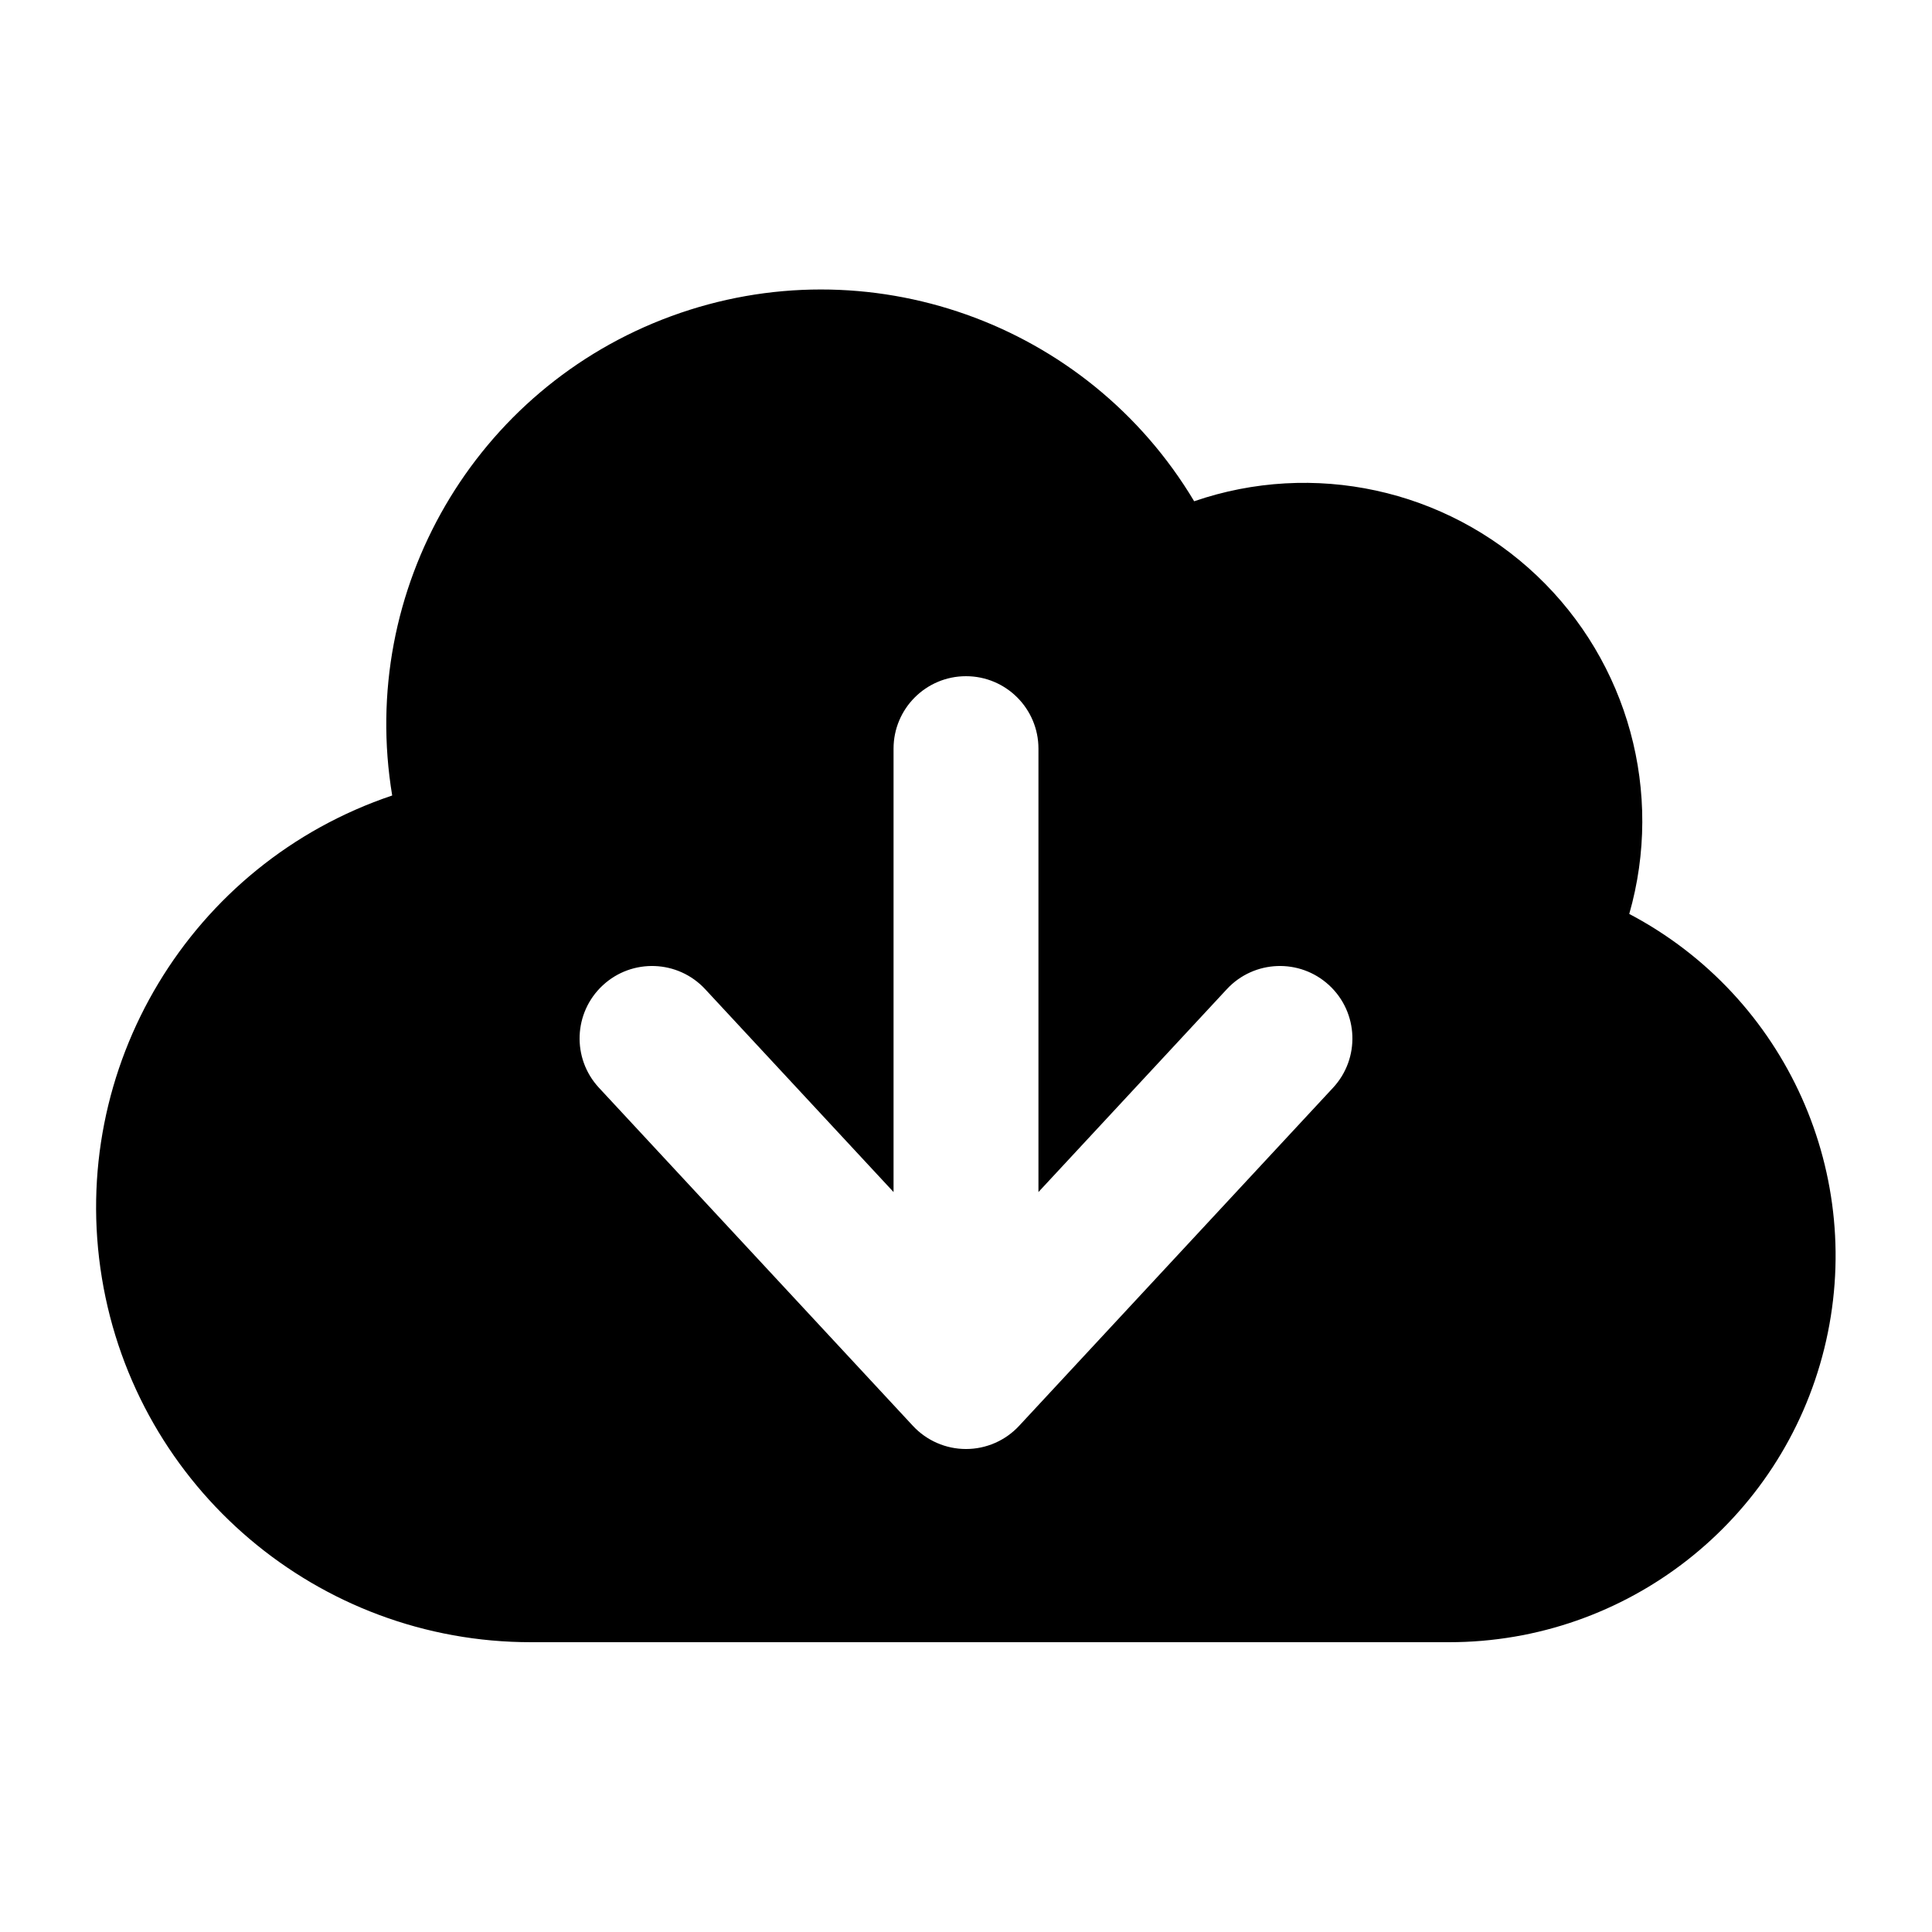
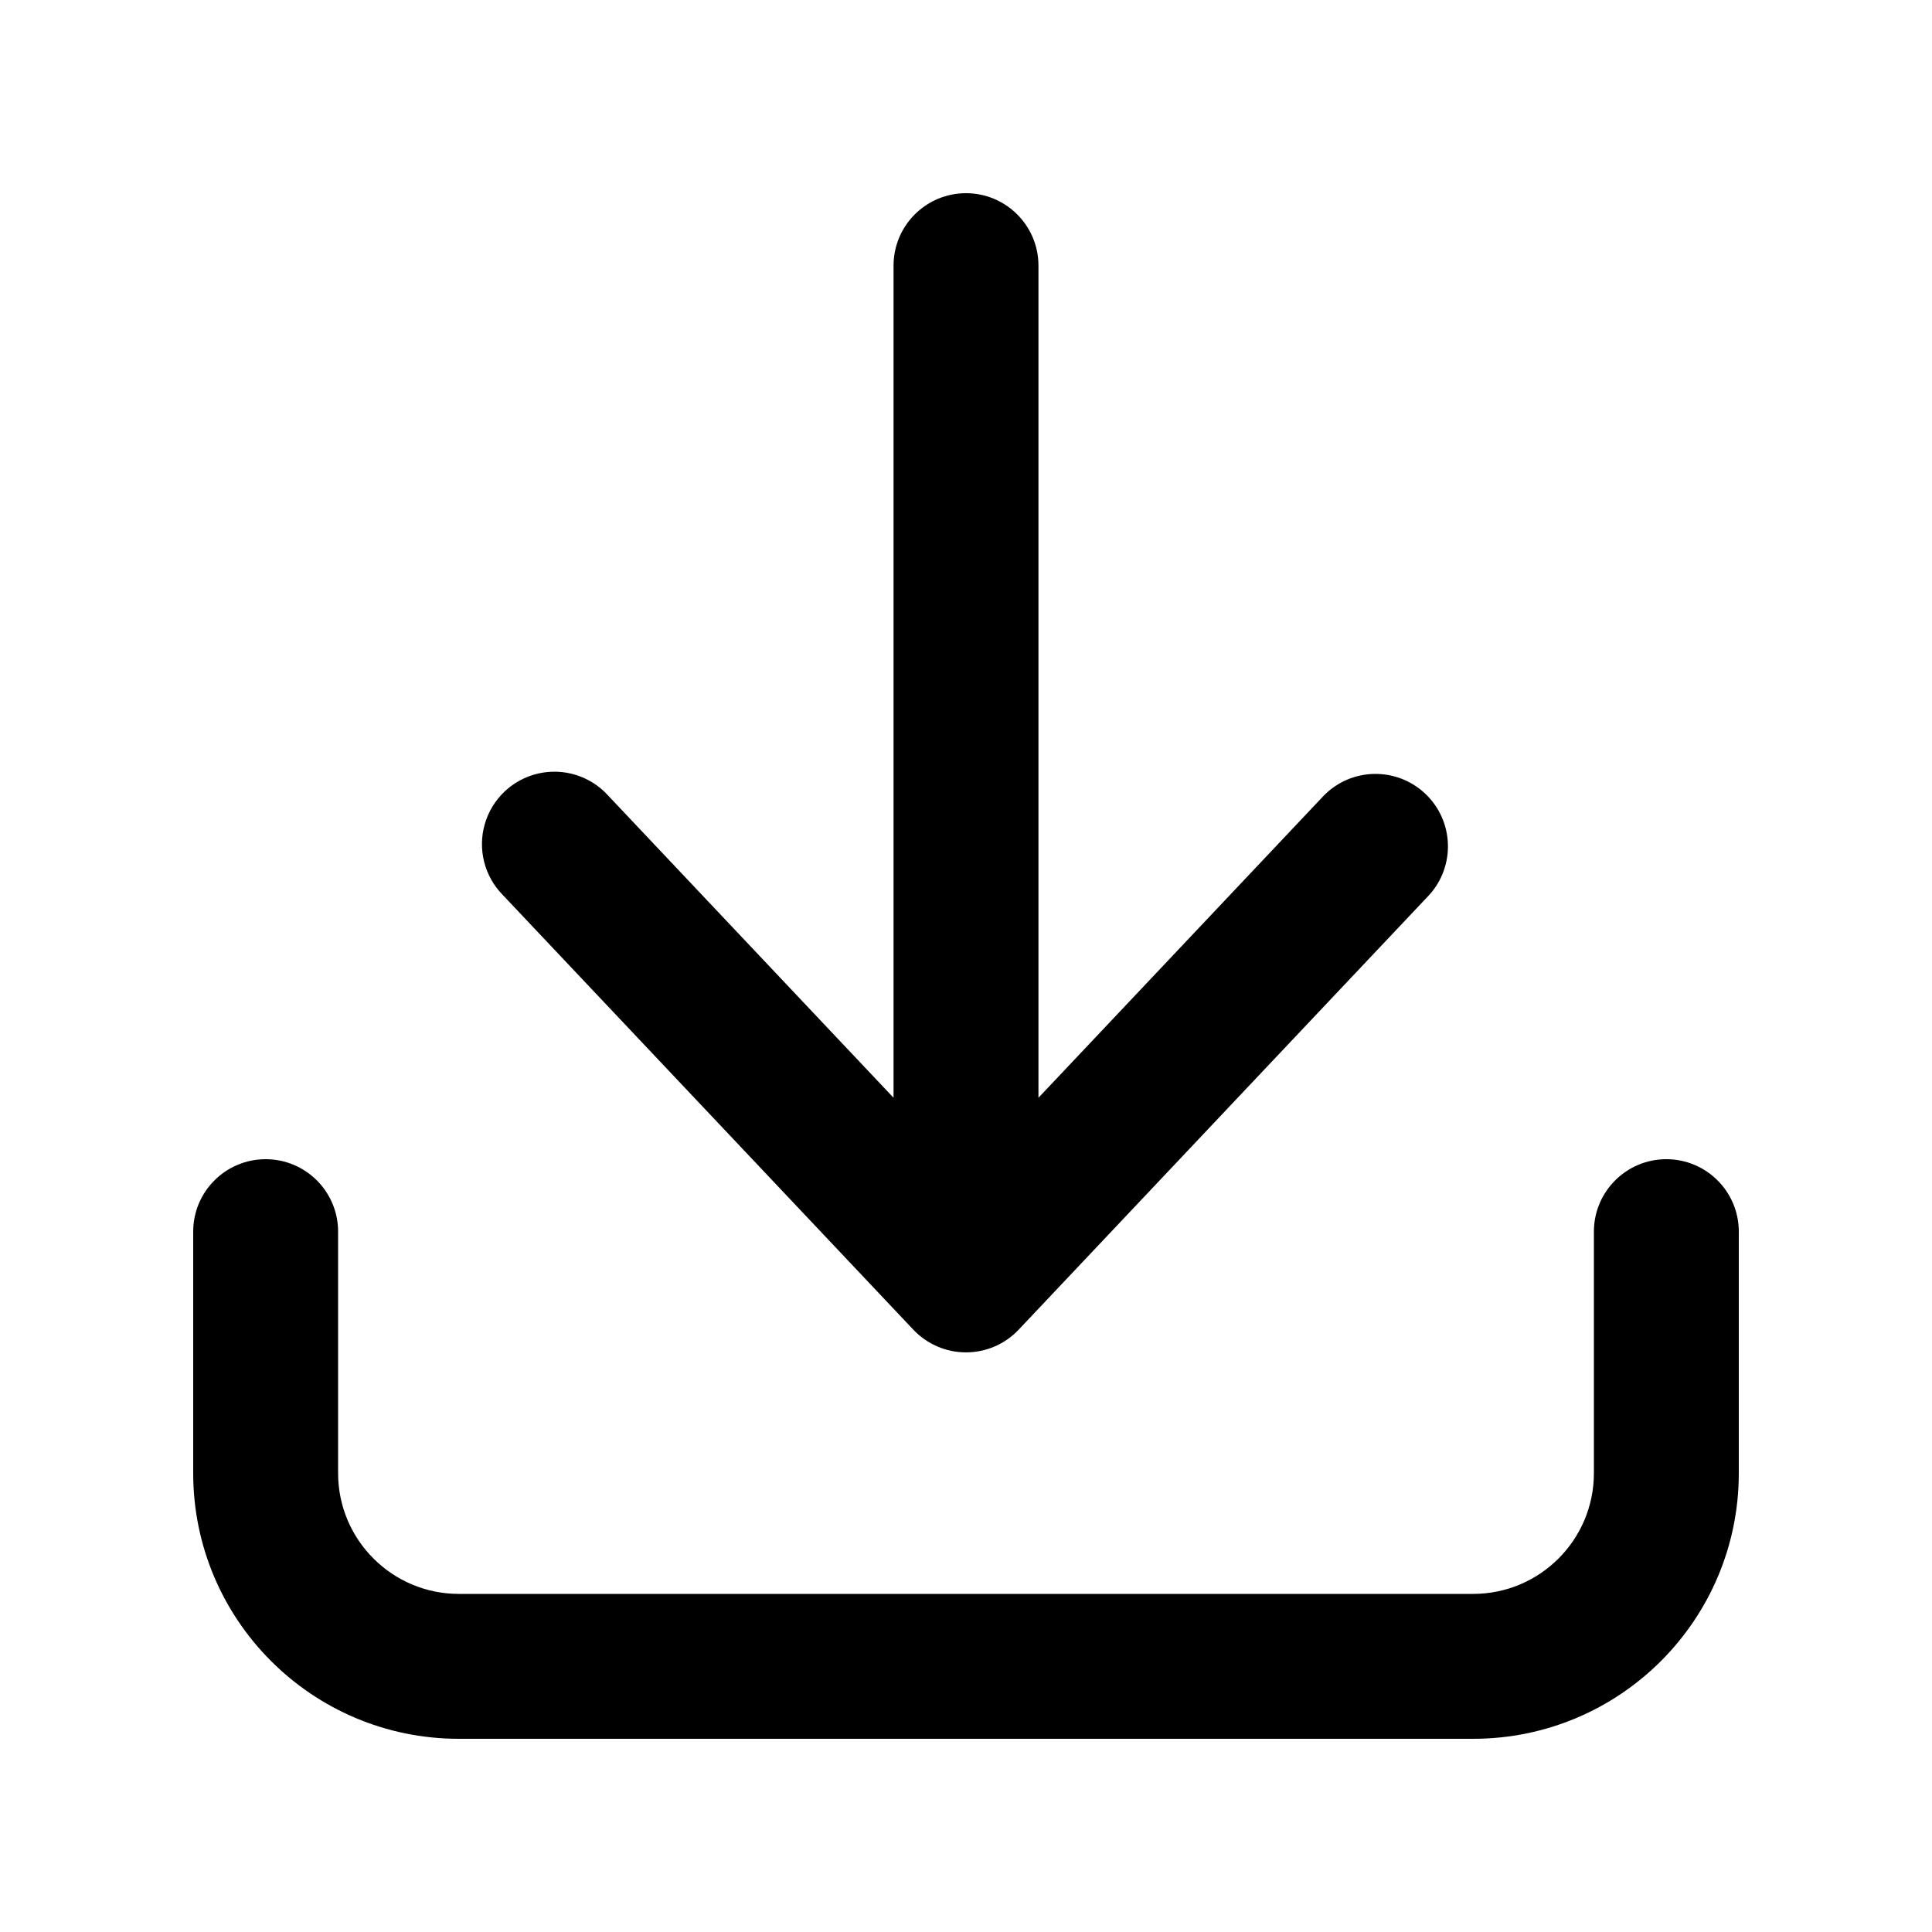
<svg xmlns="http://www.w3.org/2000/svg" viewBox="0 0 20 20" fill="currentColor" class="w-5 h-5">
-   <path fill-rule="evenodd" d="M5.5 17a4.5 4.5 0 01-1.44-8.765 4.5 4.5 0 018.302-3.046 3.5 3.5 0 014.504 4.272A4 4 0 0115 17H5.5zm5.25-9.25a.75.75 0 00-1.5 0v4.59l-1.95-2.1a.75.75 0 10-1.1 1.02l3.25 3.5a.75.75 0 001.1 0l3.25-3.5a.75.75 0 10-1.1-1.02l-1.95 2.1V7.75z" clip-rule="evenodd" />
+   <path d="M10.75 2.75a.75.75 0 00-1.5 0v8.614L6.295 8.235a.75.75 0 10-1.09 1.03l4.25 4.5a.75.75 0 001.09 0l4.25-4.5a.75.75 0 00-1.09-1.03l-2.955 3.129V2.75z" />
+   <path d="M3.5 12.75a.75.75 0 00-1.5 0v2.5A2.75 2.75 0 004.75 18h10.5A2.75 2.75 0 0018 15.25v-2.5a.75.75 0 00-1.5 0v2.5c0 .69-.56 1.25-1.25 1.25H4.75c-.69 0-1.25-.56-1.25-1.25v-2.5z" />
</svg>
